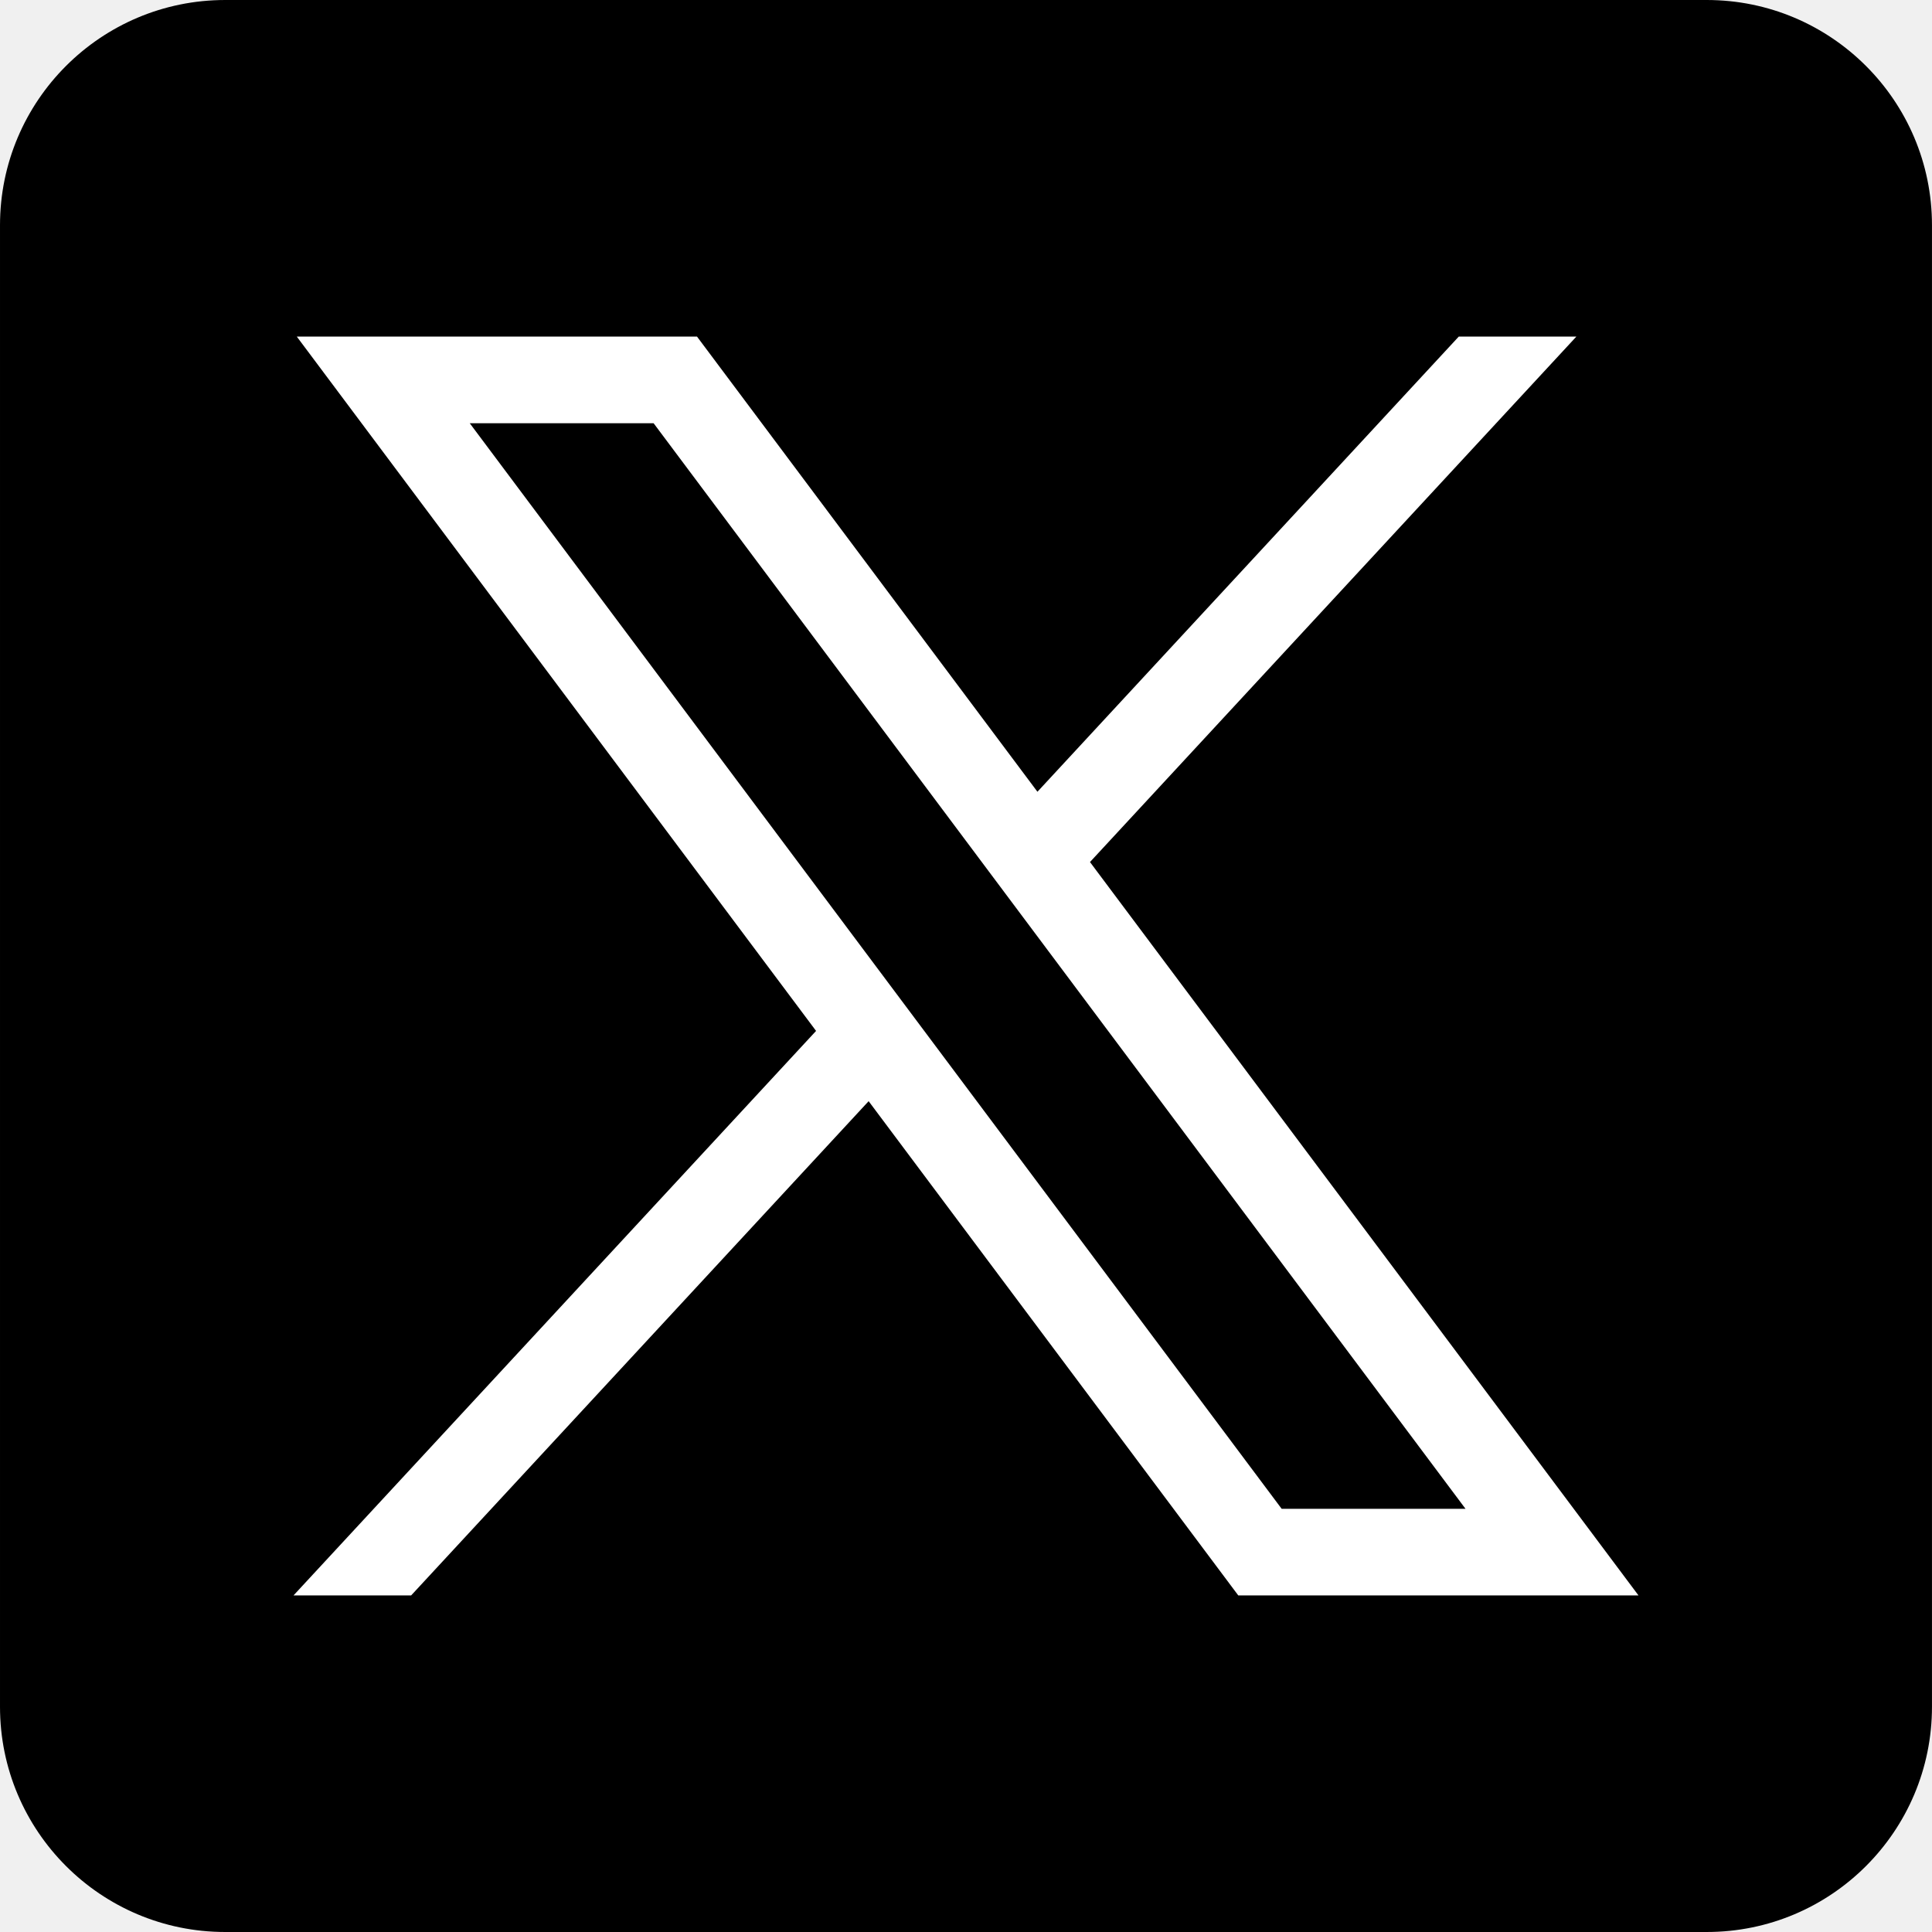
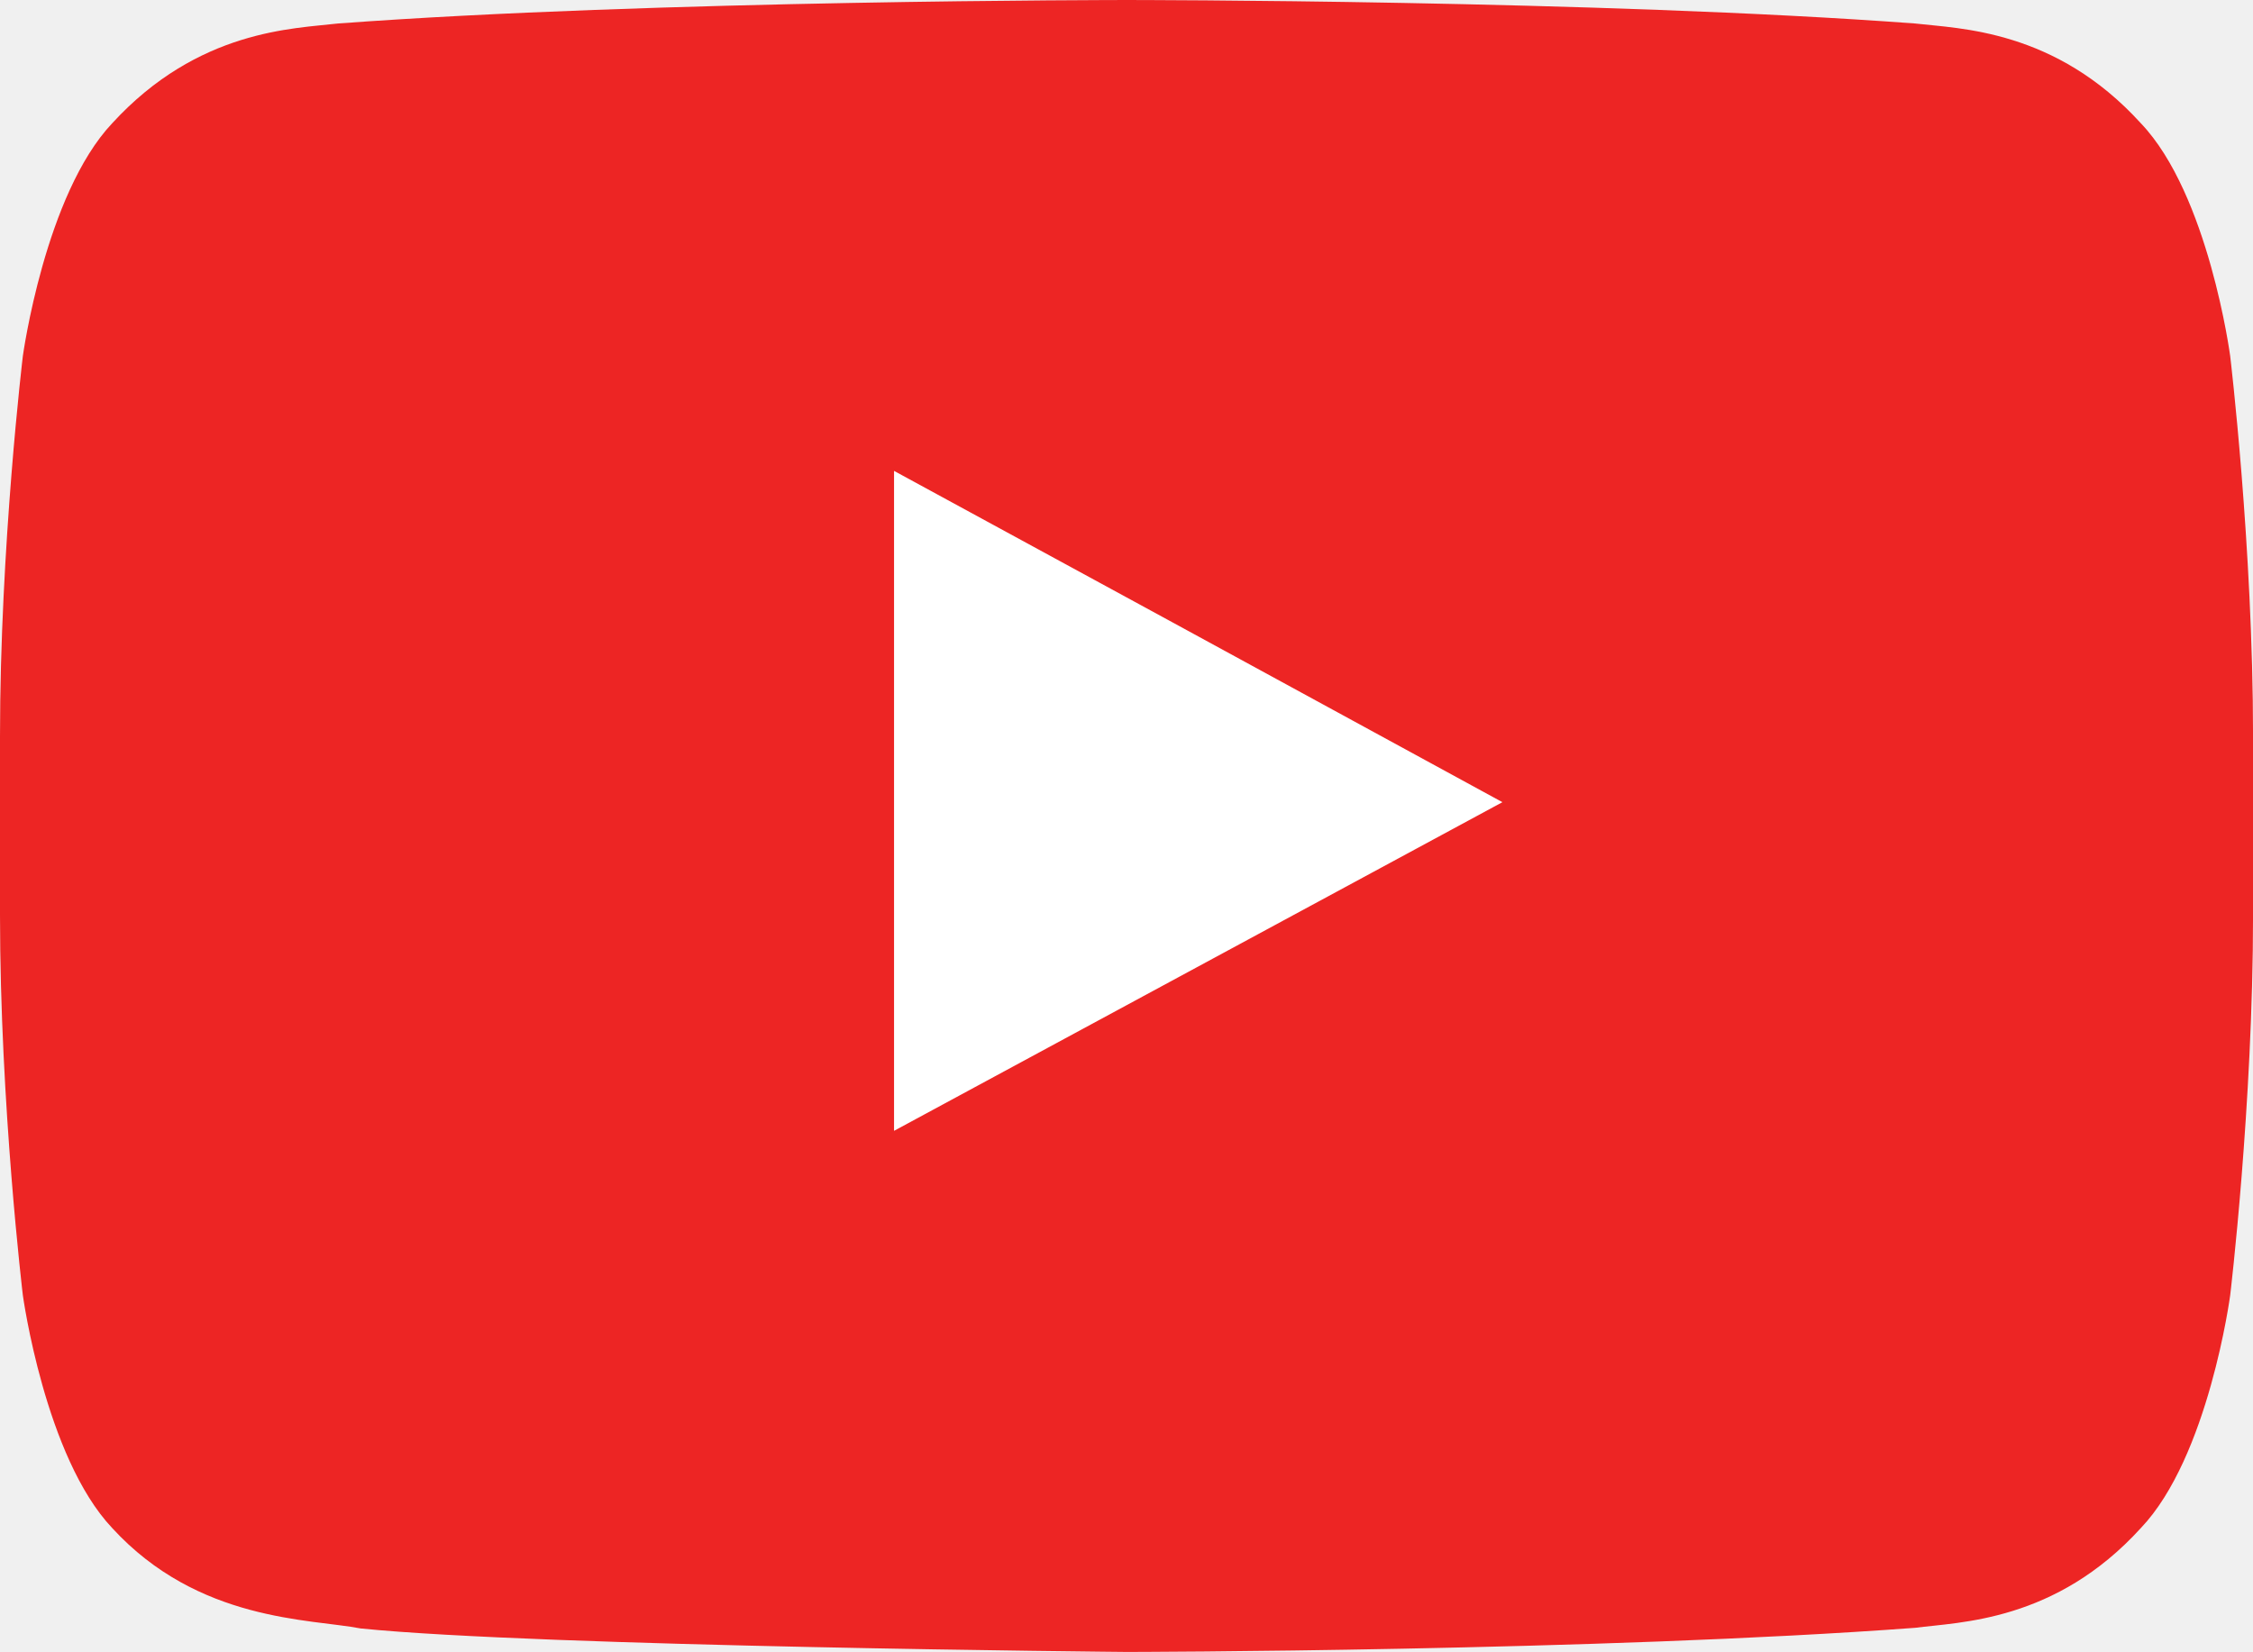
- <svg xmlns="http://www.w3.org/2000/svg" xml:space="preserve" width="226.481mm" height="226.483mm" version="1.1" style="shape-rendering:geometricPrecision; text-rendering:geometricPrecision; image-rendering:optimizeQuality; fill-rule:evenodd; clip-rule:evenodd" viewBox="0 0 12563.67 12563.82">
+ <svg xmlns="http://www.w3.org/2000/svg" xml:space="preserve" width="18.041mm" height="13.227mm" version="1.1" style="shape-rendering:geometricPrecision; text-rendering:geometricPrecision; image-rendering:optimizeQuality; fill-rule:evenodd; clip-rule:evenodd" viewBox="0 0 519.7 381.02">
  <defs>
    <style type="text/css">
   
-     .fil0 {fill:black;fill-rule:nonzero}
-     .fil1 {fill:white;fill-rule:nonzero}
+     .str0 {stroke:black;stroke-width:4.88;stroke-miterlimit:22.926}
+     .fil1 {fill:#ED2524}
+     .fil0 {fill:white}
   
  </style>
  </defs>
  <g id="Layer_x0020_1">
-     <path class="fil0" d="M11099.02 12563.82l-9634.22 0c-809.01,0 -1464.8,-655.79 -1464.8,-1464.8l0 -9634.22c0,-809.01 655.79,-1464.8 1464.8,-1464.8l9634.07 0c809.01,0 1464.8,655.79 1464.8,1464.8l0 9634.07c0.15,809.16 -655.64,1464.94 -1464.65,1464.94z" />
-     <g id="layer1">
-       <path id="path1009" class="fil1" d="M1930.07 2188.86l3376.82 4515.19 -3398.1 3670.96 764.84 0 2975.1 -3214.05 2403.71 3214.05 2602.6 0 -3566.9 -4769.11 3162.97 -3417.04 -764.84 0 -2739.83 2959.98 -2213.78 -2959.98 -2602.59 0zm1124.73 563.46l1195.62 0 5279.74 7059.37 -1195.62 0.01 -5279.74 -7059.37z" />
-     </g>
+     <rect class="fil0 str0" x="139.89" y="41.01" width="247.57" height="245.97" />
+     <path class="fil1" d="M346.57 185.02l-140.34 75.81 0 -116.72 0 -35.5 63.33 34.45 77.01 41.97 0 -0zm167.87 -102.89c0,0 -4.96,-37.3 -20.61,-53.7 -19.7,-21.66 -41.82,-21.81 -52.04,-23.01 -72.65,-5.42 -181.71,-5.42 -181.71,-5.42l-0.3 0c0,0 -109.05,0 -181.86,5.42 -10.08,1.2 -32.19,1.35 -52.04,23.01 -15.49,16.4 -20.61,53.7 -20.61,53.7 0,0 -5.27,43.92 -5.27,87.7l0 5.42 0 35.8c0,43.77 5.27,87.7 5.27,87.7 0,0 5.11,37.3 20.61,53.7 19.86,21.66 45.73,20.91 57.31,23.16 41.67,4.21 176.74,5.42 176.74,5.42 0,0 109.21,-0.15 181.86,-5.57 10.23,-1.35 32.34,-1.35 52.04,-23.01 15.64,-16.4 20.61,-53.7 20.61,-53.7 0,0 5.27,-43.92 5.27,-87.7l0 -33.54 0 -7.67c0,-43.77 -5.27,-87.7 -5.27,-87.7l-0 -0z" />
  </g>
</svg>
